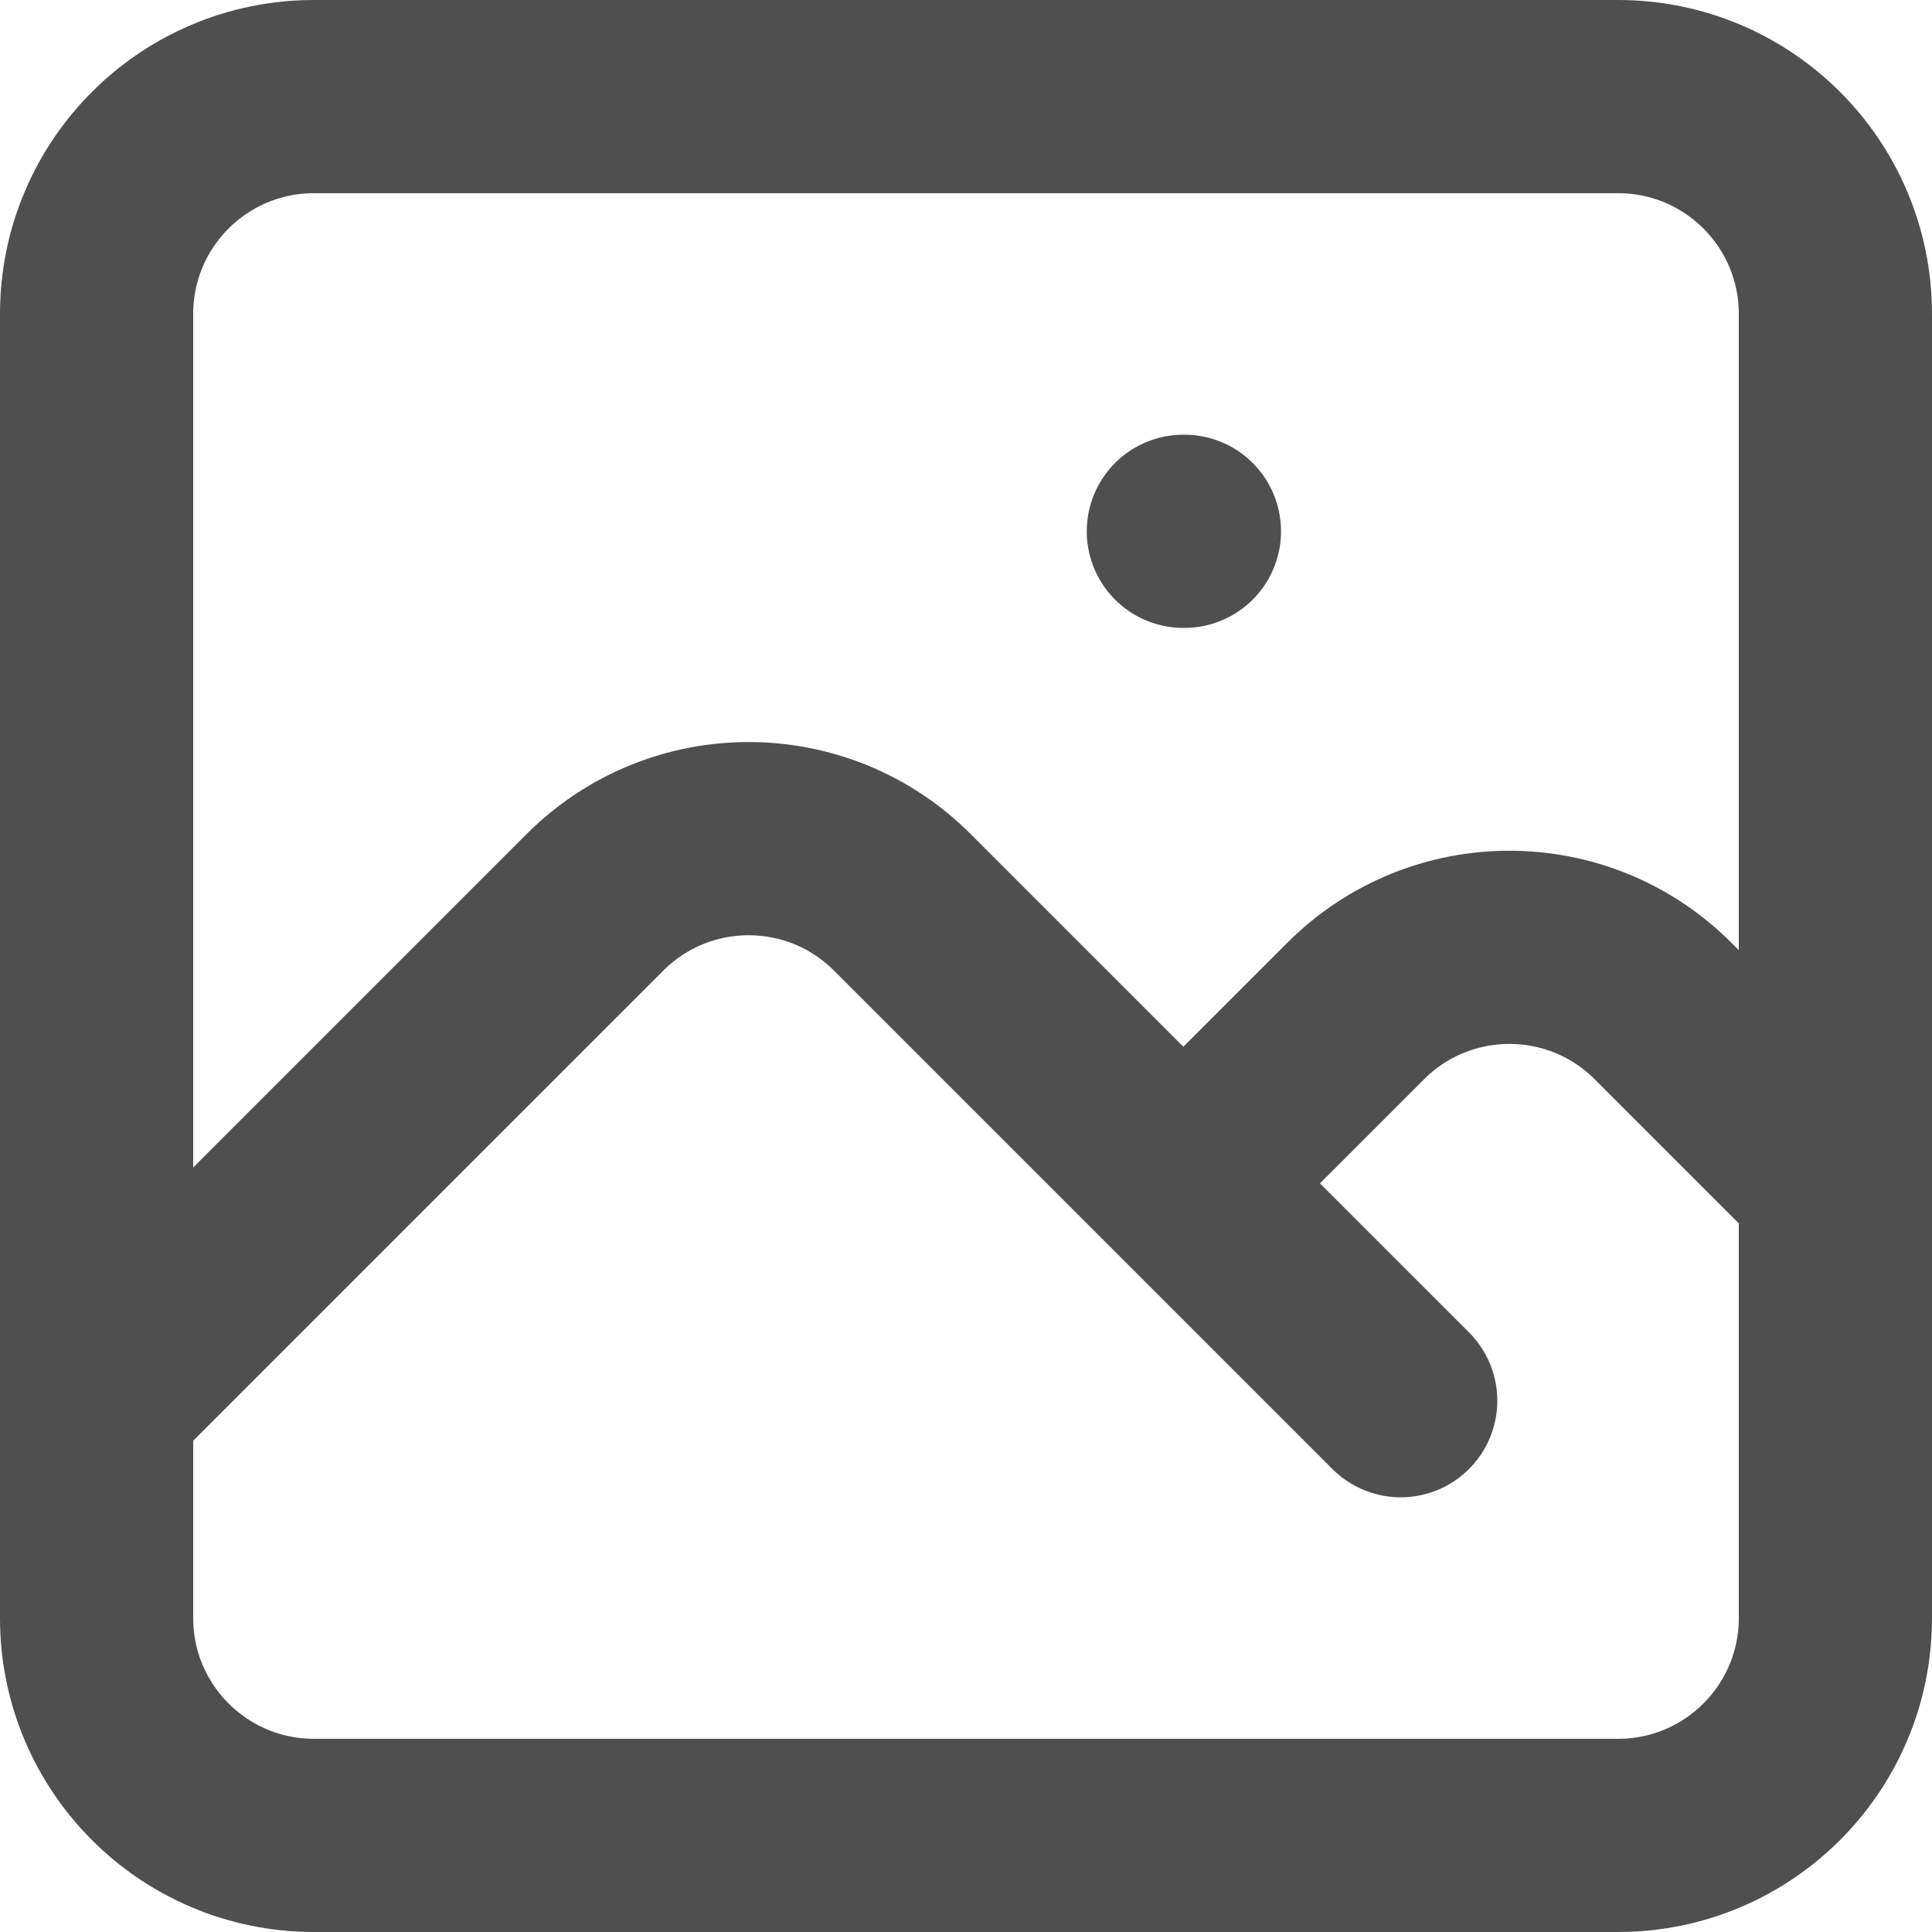
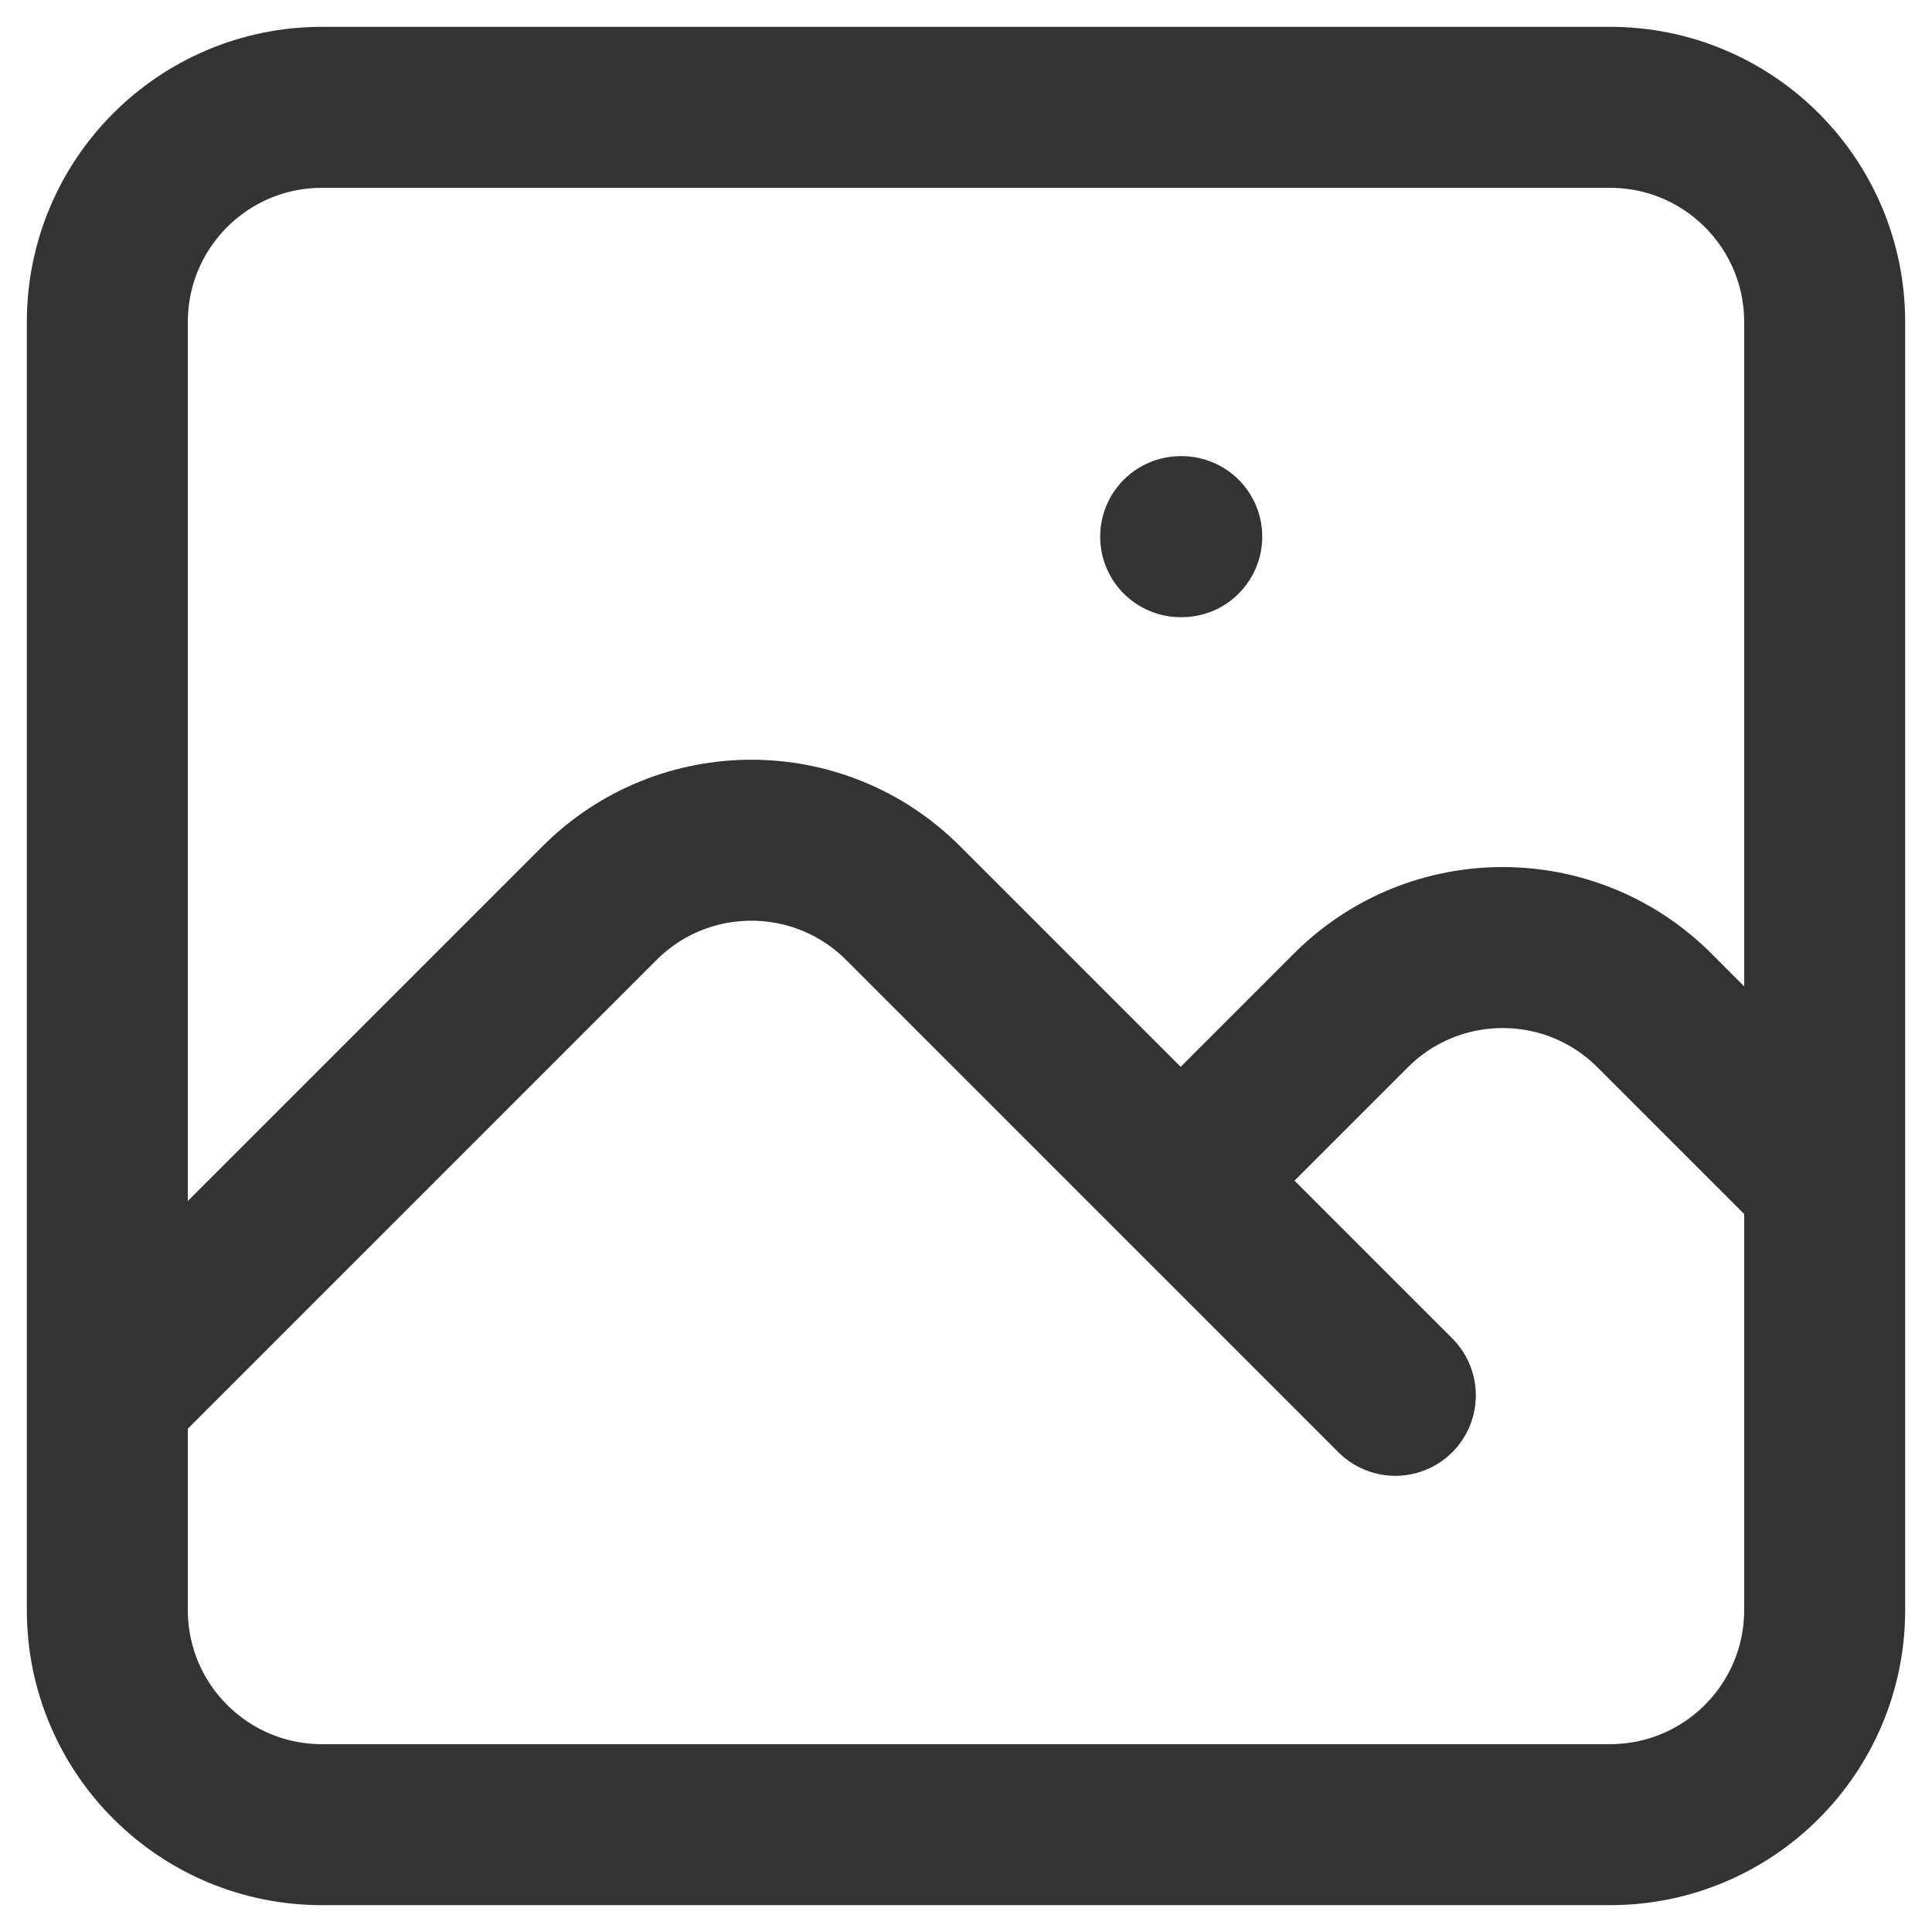
- <svg xmlns="http://www.w3.org/2000/svg" width="20" height="20" viewBox="0 0 20 20" fill="none">
-   <path d="M1 14.5L6.159 9.341C7.038 8.462 8.462 8.462 9.341 9.341L14.5 14.5M12.25 12.25L14.034 10.466C14.913 9.587 16.337 9.587 17.216 10.466L19 12.25M12.25 5.5H12.261M3.25 19H16.75C17.993 19 19 17.993 19 16.75V3.25C19 2.007 17.993 1 16.75 1H3.25C2.007 1 1 2.007 1 3.25V16.75C1 17.993 2.007 19 3.25 19Z" stroke="currentColor" stroke-opacity="0.69" stroke-width="2" stroke-linecap="round" stroke-linejoin="round" />
+ <svg xmlns="http://www.w3.org/2000/svg" width="18" height="18" viewBox="0 0 18 18" fill="none">
+   <path d="M1 13L5.586 8.414C6.367 7.633 7.633 7.633 8.414 8.414L13 13M11 11L12.586 9.414C13.367 8.633 14.633 8.633 15.414 9.414L17 11M11 5H11.01M3 17H15C16.105 17 17 16.105 17 15V3C17 1.895 16.105 1 15 1H3C1.895 1 1 1.895 1 3V15C1 16.105 1.895 17 3 17Z" stroke="currentColor" stroke-opacity="0.8" stroke-width="1.5" stroke-linecap="round" stroke-linejoin="round" />
</svg>
